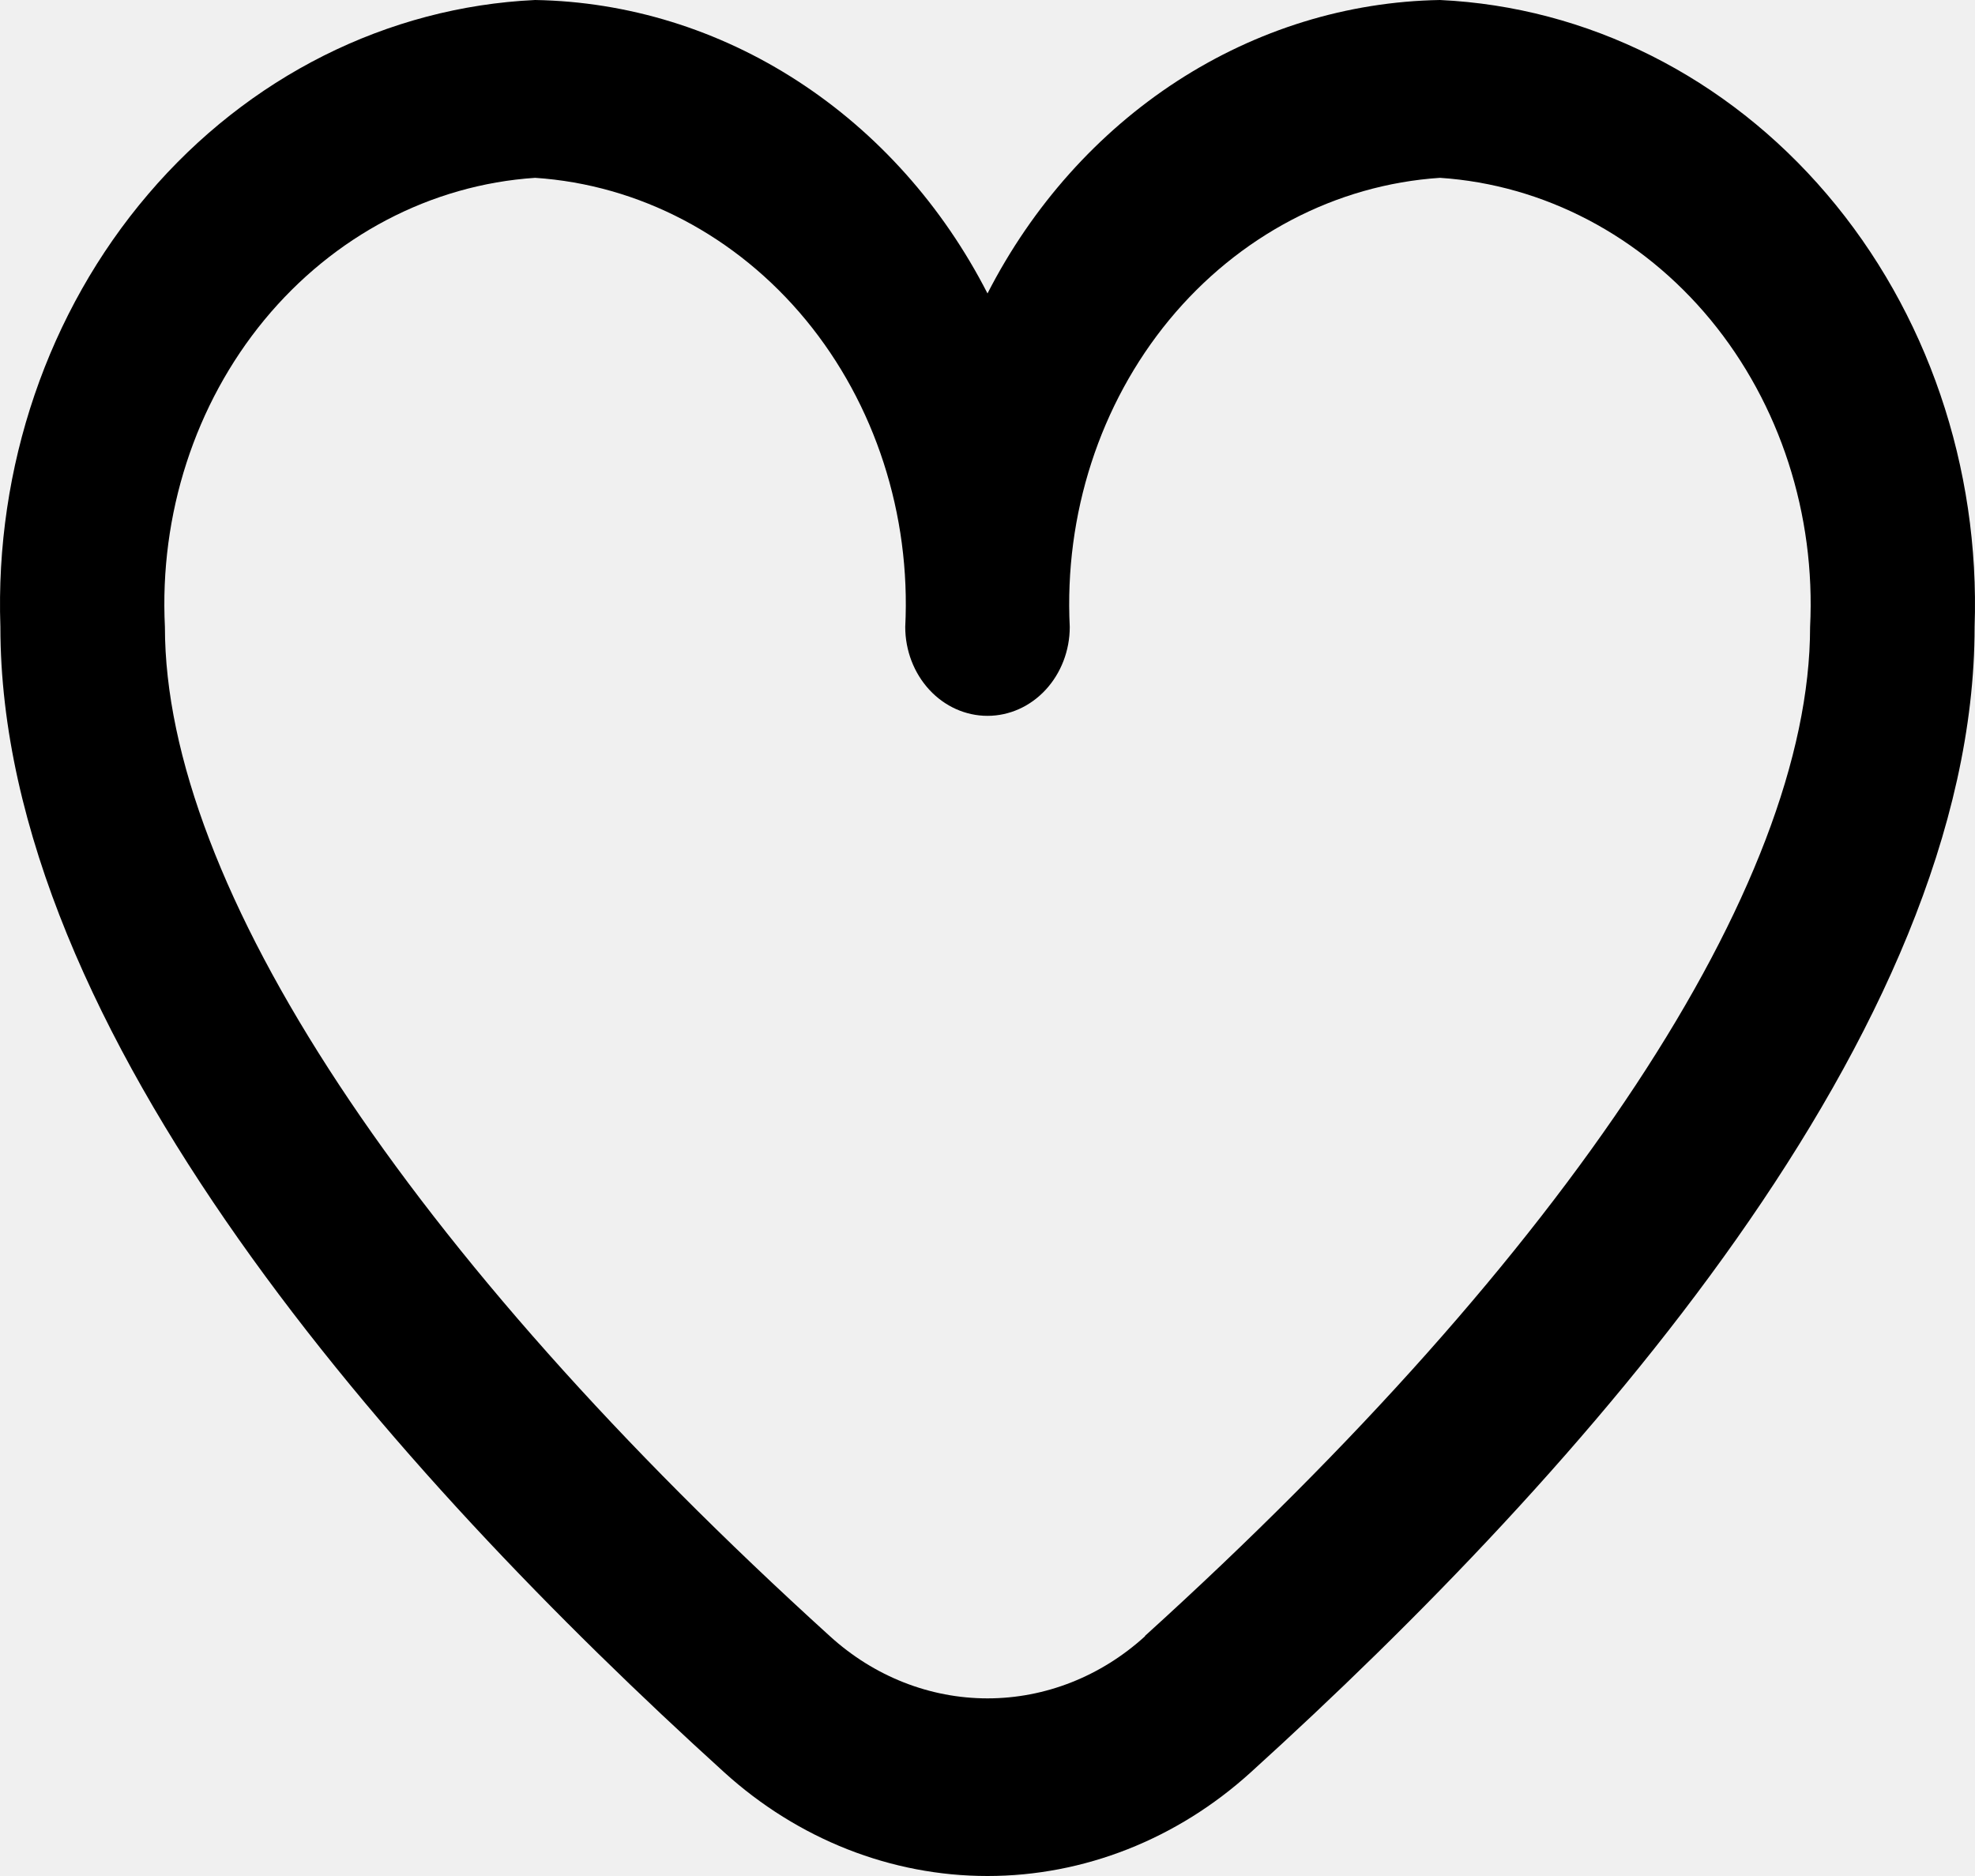
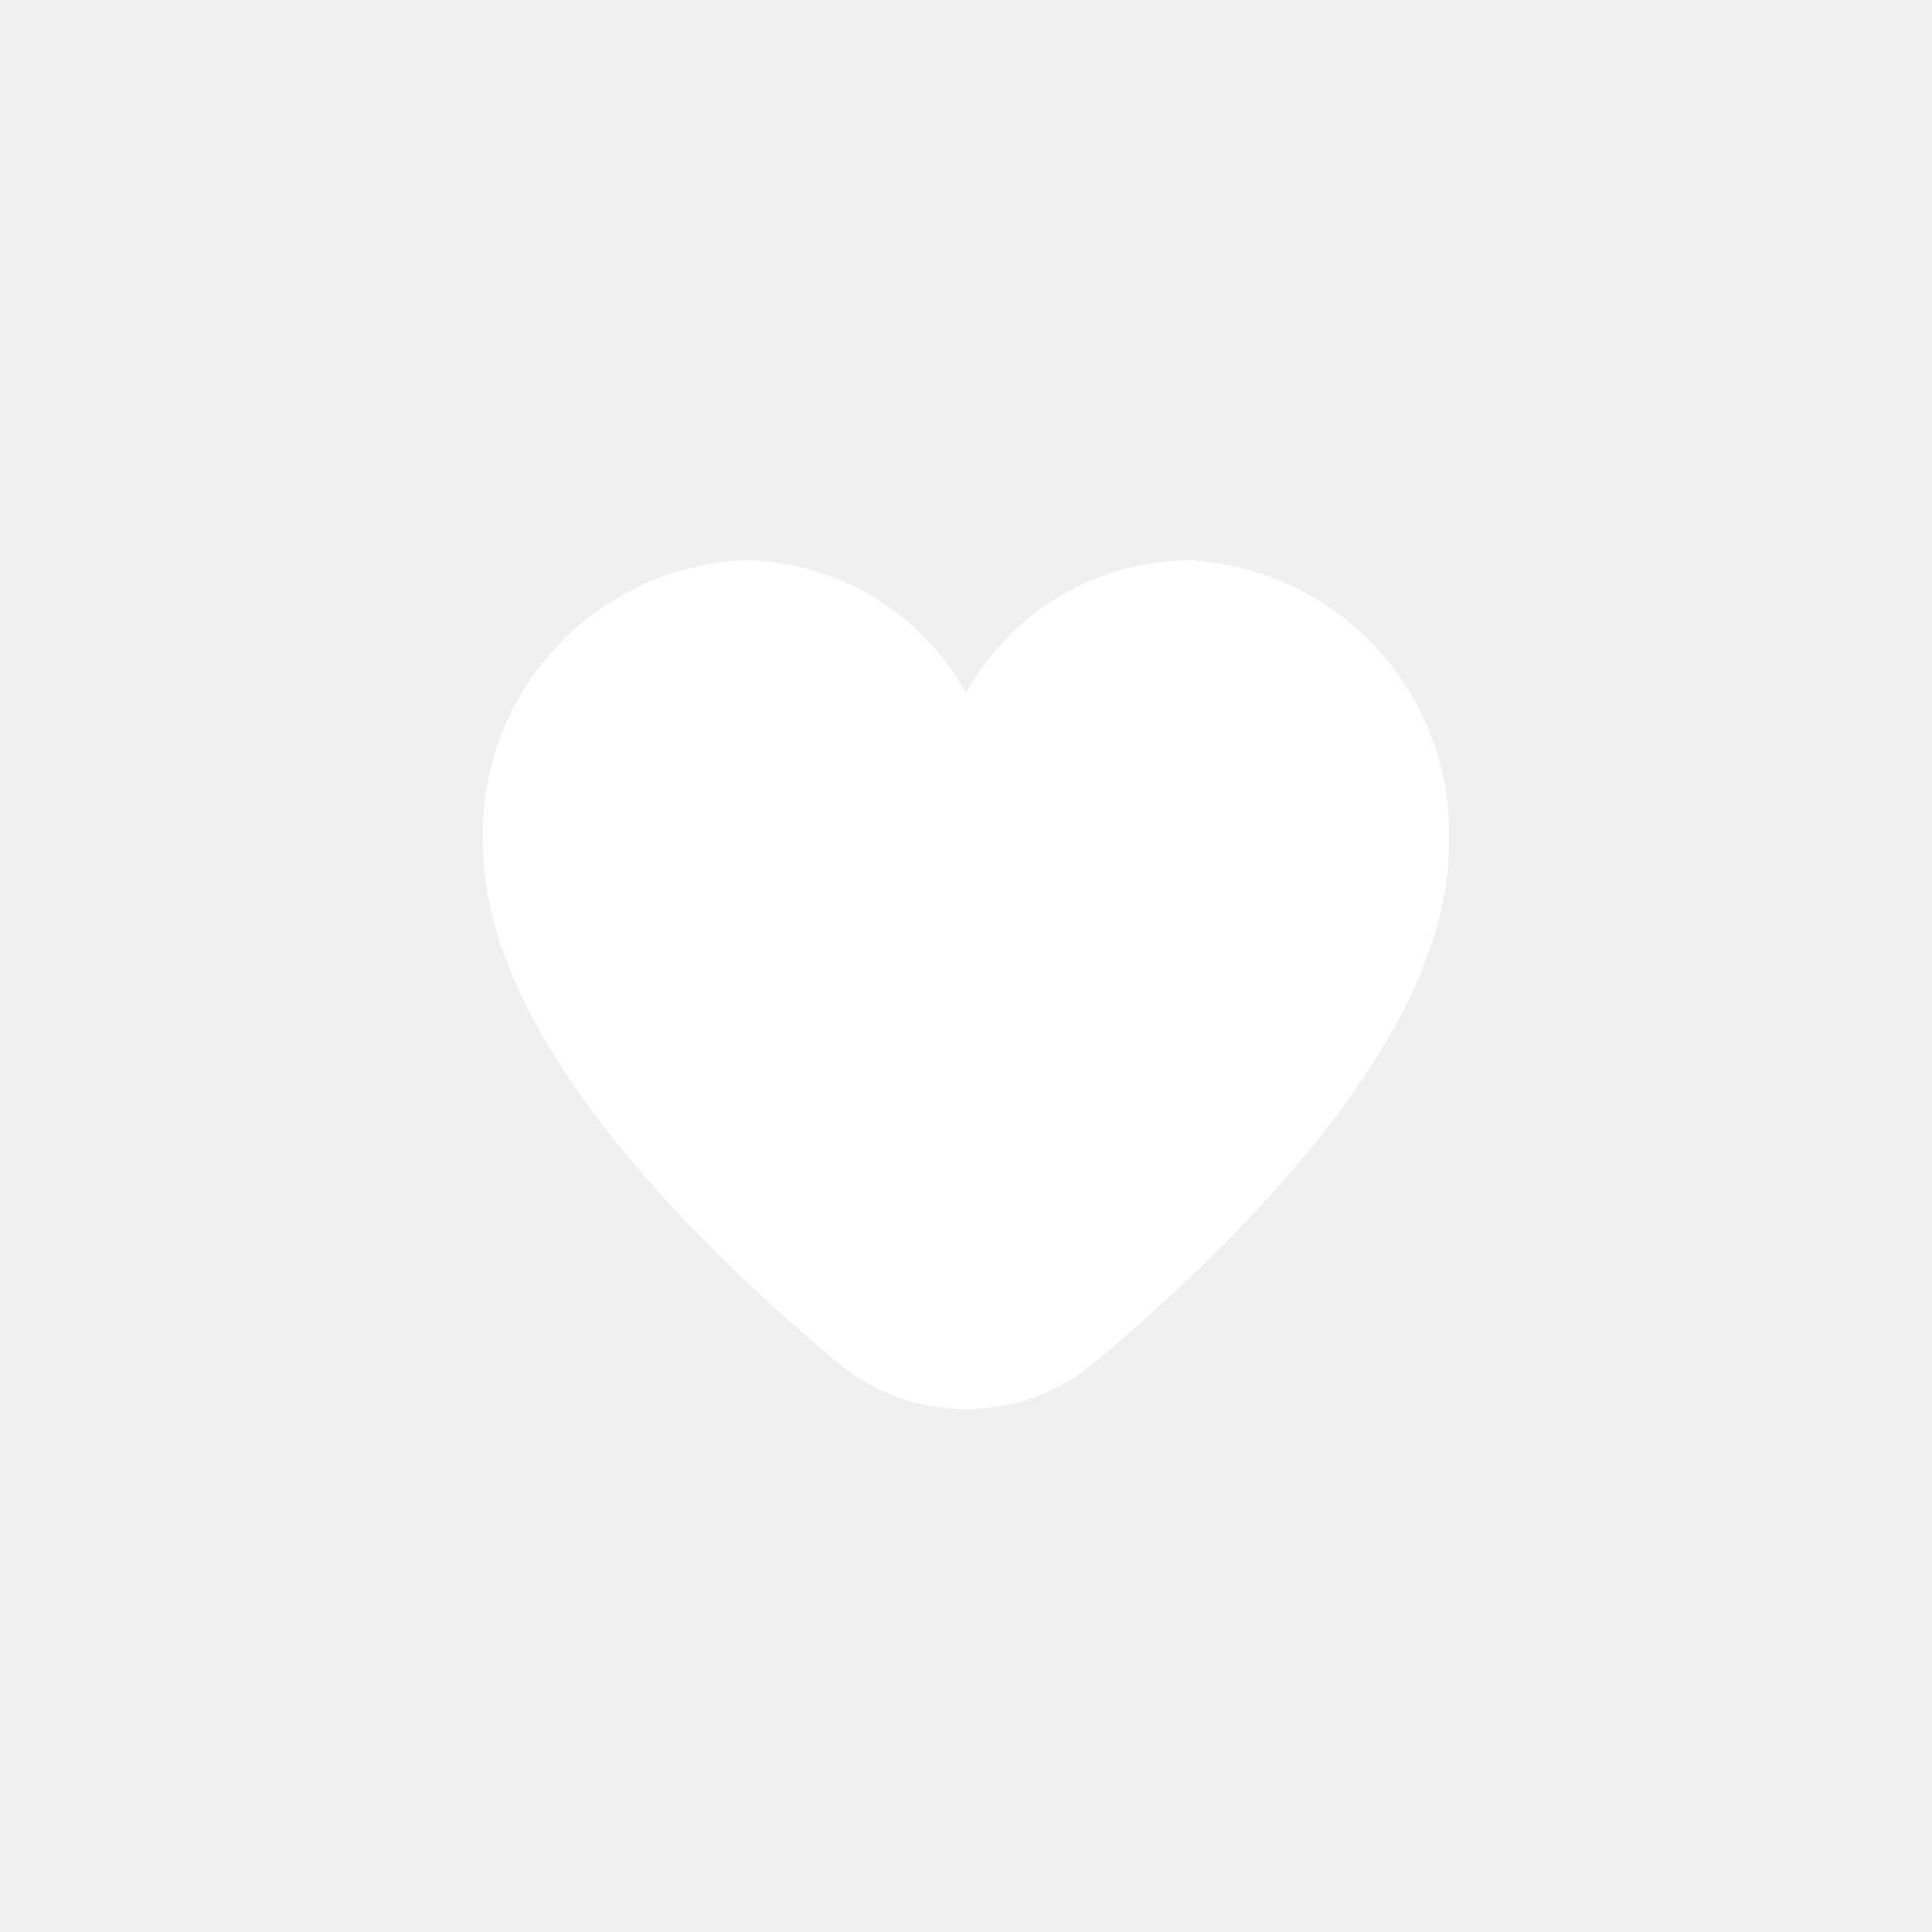
- <svg xmlns="http://www.w3.org/2000/svg" width="20" height="19" viewBox="0 0 20 19" fill="none">
-   <path d="M14.582 0C13.643 0.016 12.726 0.299 11.921 0.821C11.117 1.343 10.454 2.085 10 2.972C9.546 2.085 8.883 1.343 8.078 0.821C7.274 0.299 6.357 0.016 5.419 0C3.923 0.07 2.514 0.777 1.5 1.967C0.485 3.157 -0.052 4.732 0.004 6.35C0.004 10.445 3.991 14.917 7.334 17.95C8.081 18.628 9.025 19 10 19C10.975 19 11.919 18.628 12.666 17.95C16.009 14.917 19.996 10.445 19.996 6.35C20.052 4.732 19.515 3.157 18.5 1.967C17.486 0.777 16.077 0.07 14.582 0ZM11.595 16.572C11.149 16.978 10.584 17.201 10 17.201C9.416 17.201 8.851 16.978 8.405 16.572C4.125 12.689 1.67 8.964 1.67 6.35C1.613 5.21 1.975 4.092 2.677 3.24C3.38 2.388 4.365 1.871 5.419 1.801C6.472 1.871 7.457 2.388 8.16 3.24C8.862 4.092 9.224 5.21 9.167 6.35C9.167 6.588 9.255 6.817 9.411 6.986C9.567 7.155 9.779 7.25 10 7.25C10.221 7.25 10.433 7.155 10.589 6.986C10.745 6.817 10.833 6.588 10.833 6.35C10.776 5.21 11.138 4.092 11.84 3.24C12.543 2.388 13.528 1.871 14.582 1.801C15.635 1.871 16.62 2.388 17.323 3.24C18.025 4.092 18.387 5.21 18.33 6.35C18.33 8.964 15.875 12.689 11.595 16.568V16.572Z" fill="black" />
+ <svg xmlns="http://www.w3.org/2000/svg" width="48" height="48" viewBox="0 0 48 48" fill="none">
+   <g clip-path="url(#clip0_1283_139)">
+     <path d="M29.5 13.917C28.374 13.934 27.272 14.249 26.307 14.828C25.341 15.408 24.545 16.232 24 17.217C23.455 16.232 22.659 15.408 21.693 14.828C20.727 14.249 19.626 13.934 18.5 13.917C16.705 13.995 15.014 14.78 13.796 16.101C12.578 17.422 11.932 19.172 12 20.967C12 25.514 16.786 30.48 20.8 33.847C21.696 34.6 22.829 35.013 24 35.013C25.171 35.013 26.304 34.6 27.2 33.847C31.214 30.48 36 25.514 36 20.967C36.068 19.172 35.422 17.422 34.204 16.101C32.986 14.78 31.295 13.995 29.5 13.917Z" fill="white" />
+   </g>
+   <defs>
+     <clipPath id="clip0_1283_139">
+       <rect width="24" height="24" fill="white" transform="translate(12 12)" />
+     </clipPath>
+   </defs>
</svg>
